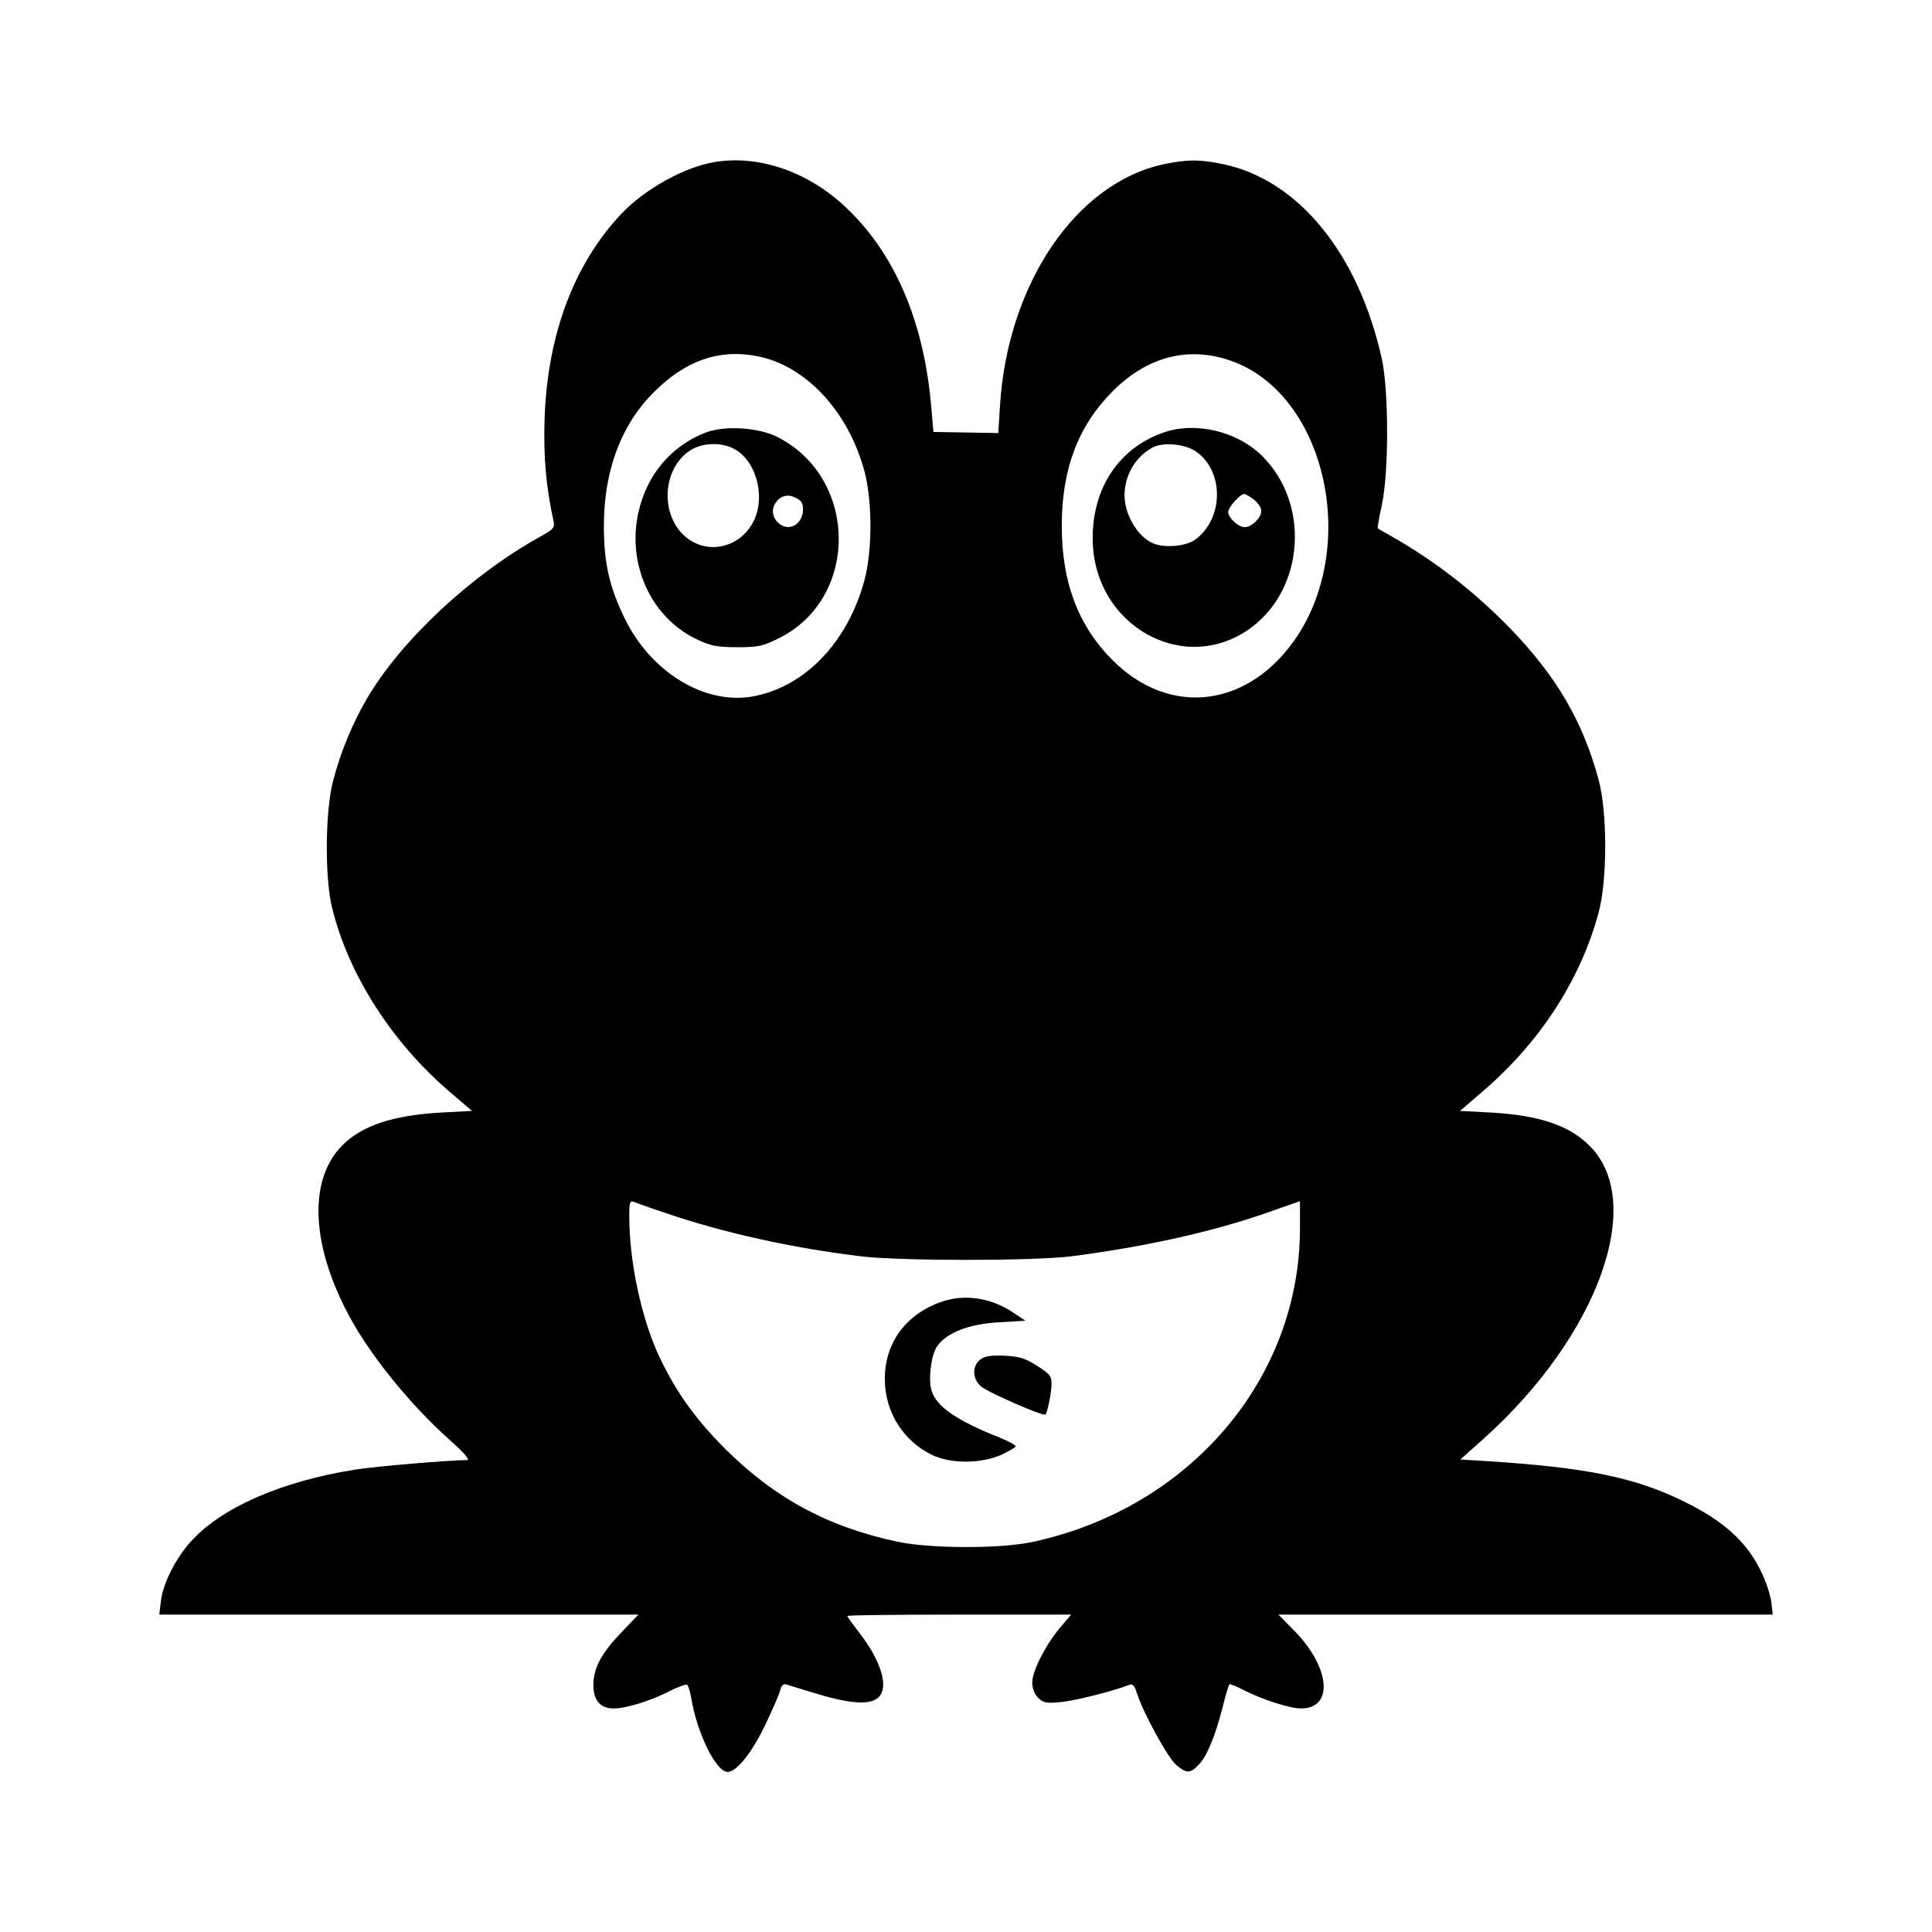
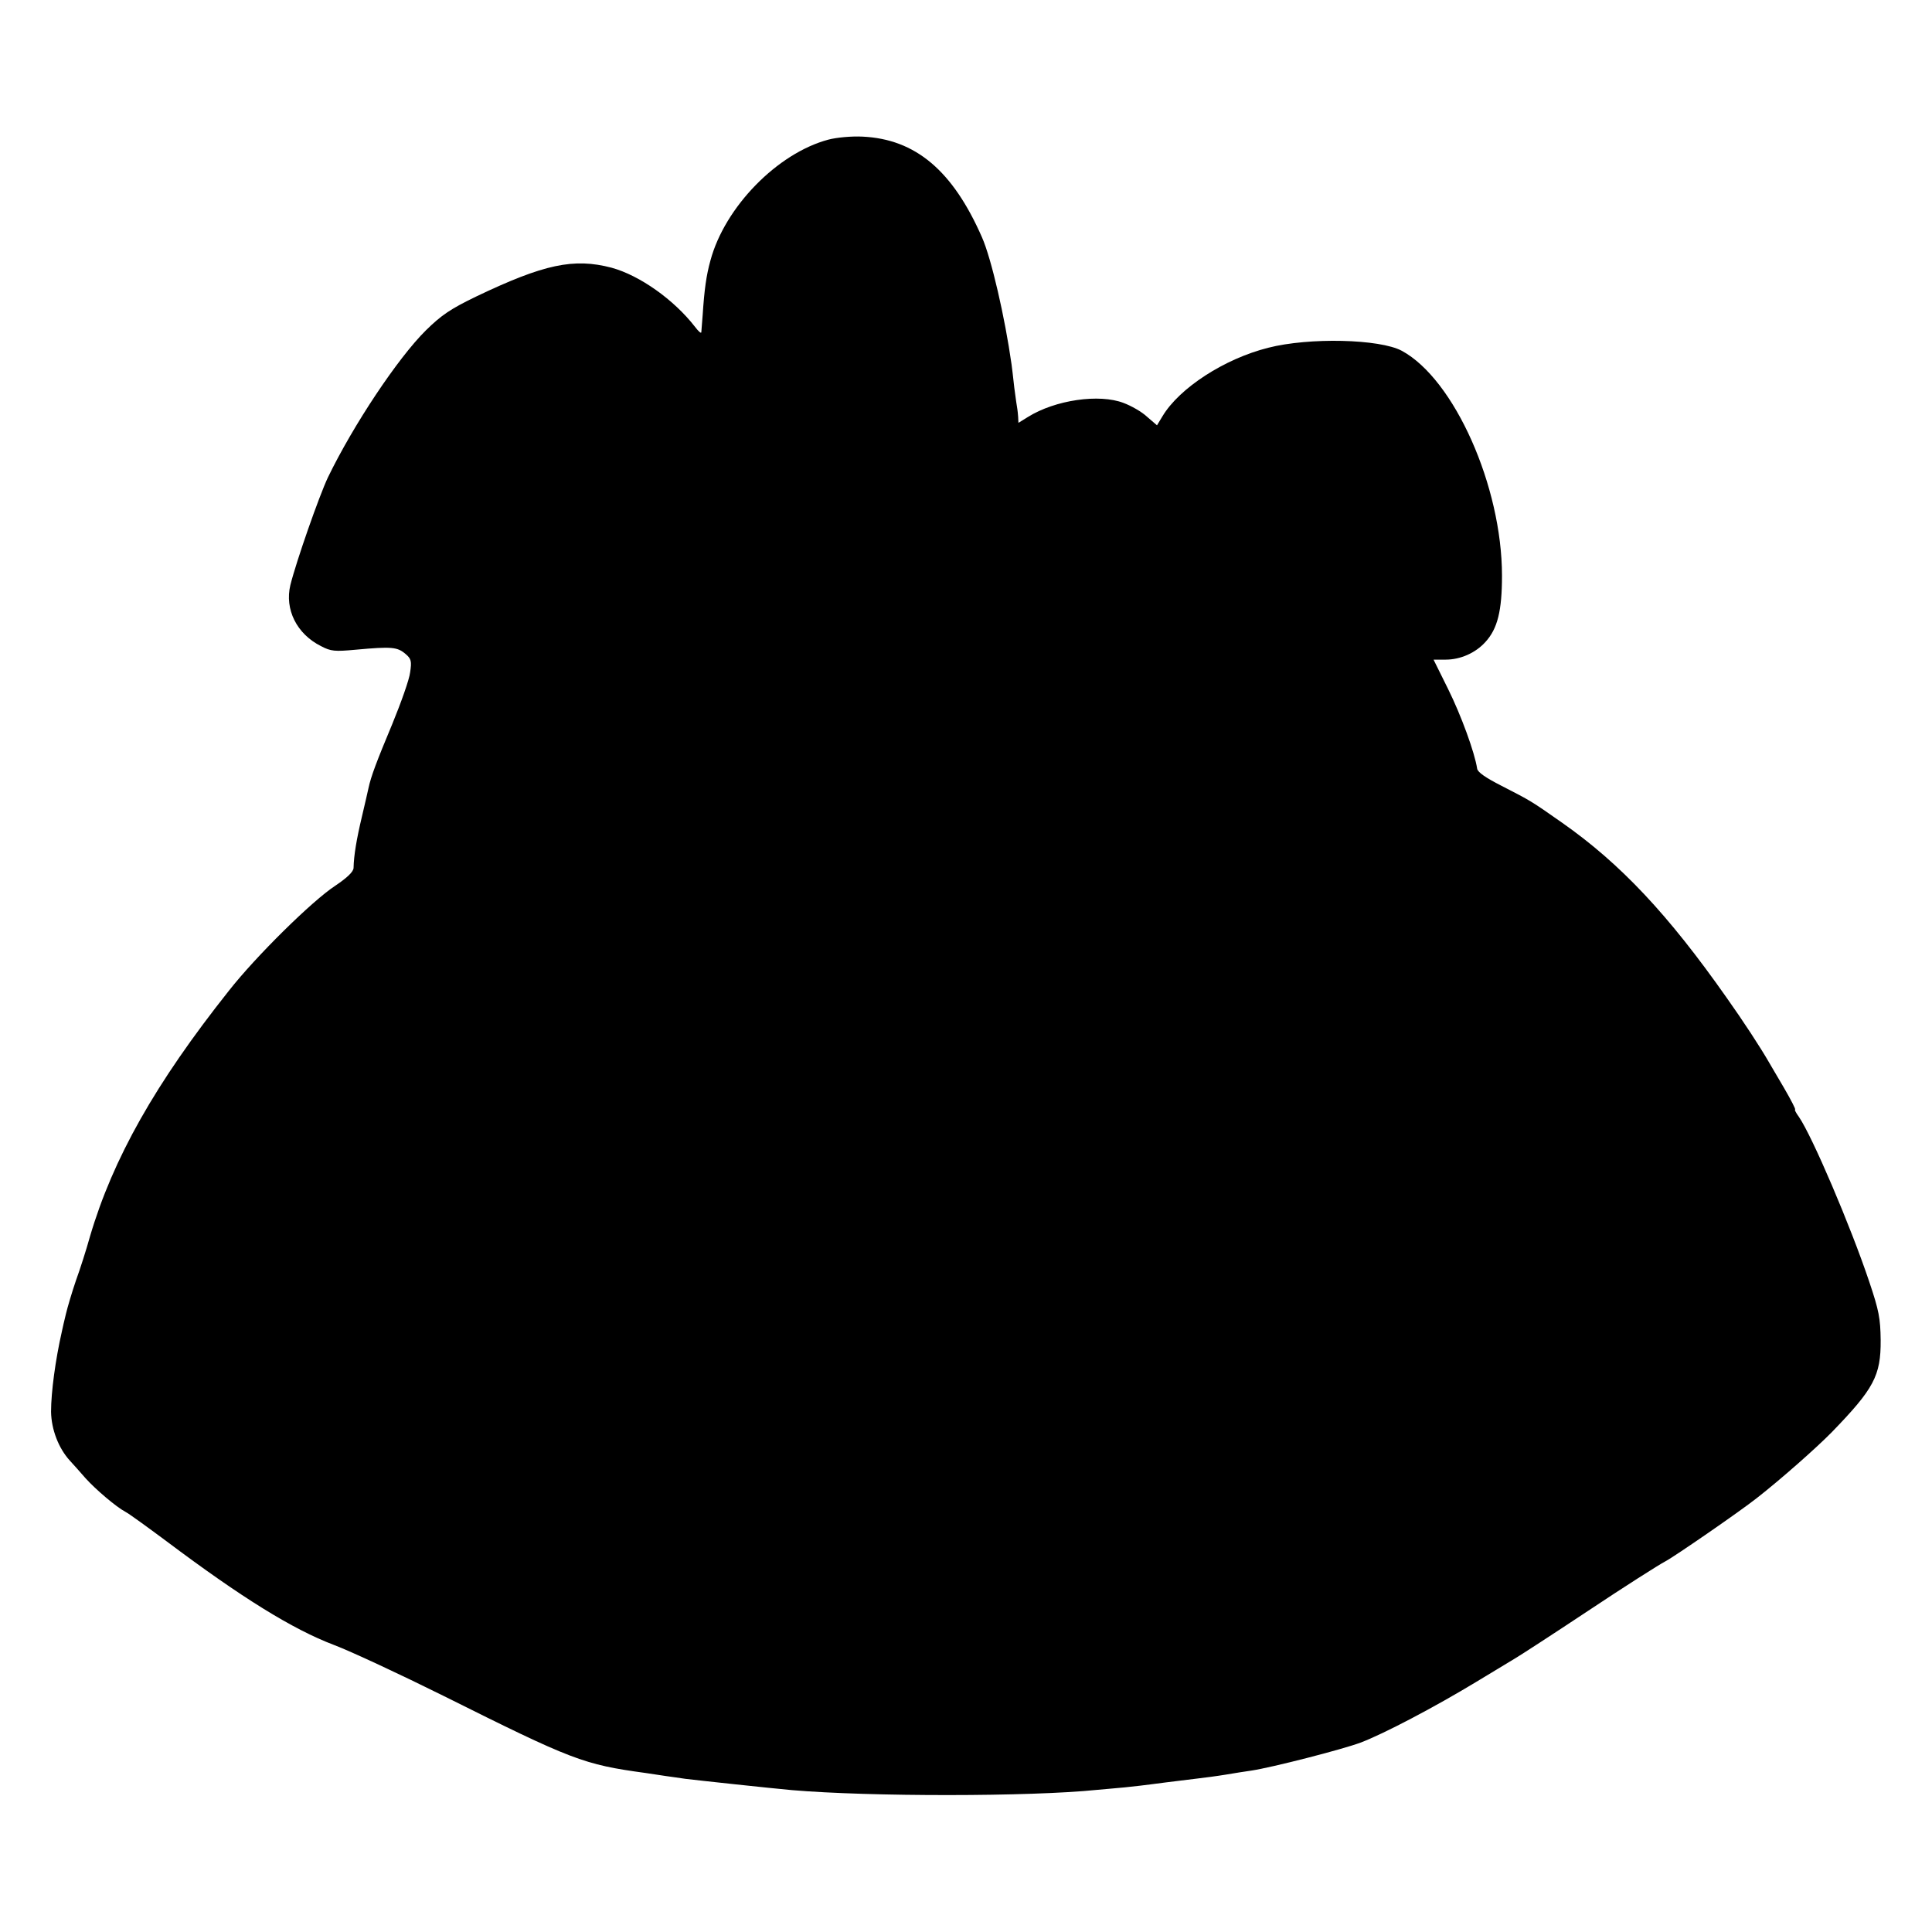
<svg xmlns="http://www.w3.org/2000/svg" version="1.0" width="700pt" height="700pt" viewBox="0 0 700 700" preserveAspectRatio="xMidYMid meet">
  <g transform="translate(0,700) scale(0.1,-0.1)" fill="#000000" stroke="none">
-     <path d="M2590 6413 c-111 -18 -257 -100 -341 -190 -171 -183 -266 -438 -276 -743 -4 -134 5 -243 33 -370 4 -22 -2 -29 -48 -54 -251 -139 -505 -376 -629 -588 -51 -87 -94 -190 -121 -293 -30 -108 -32 -353 -5 -463 58 -240 215 -486 423 -665 l84 -72 -113 -6 c-173 -10 -285 -47 -356 -118 -120 -120 -116 -345 12 -596 75 -149 226 -338 375 -471 53 -47 76 -74 65 -74 -72 -1 -334 -23 -408 -35 -269 -43 -486 -139 -596 -263 -54 -61 -99 -151 -106 -213 l-6 -49 868 0 868 0 -60 -63 c-74 -76 -103 -131 -103 -192 0 -56 25 -85 73 -85 45 0 130 26 200 61 32 17 62 27 66 25 5 -3 11 -24 15 -45 20 -128 90 -271 132 -271 32 0 85 65 133 163 27 56 53 115 57 130 5 20 11 27 23 24 9 -3 54 -17 101 -31 175 -54 250 -45 250 32 0 47 -35 122 -89 189 -22 29 -41 55 -41 58 0 3 183 5 406 5 l405 0 -40 -47 c-54 -65 -101 -158 -101 -199 0 -21 8 -42 21 -55 19 -19 29 -21 83 -16 51 5 191 40 249 63 11 4 19 -6 27 -33 23 -71 112 -233 142 -258 38 -32 51 -31 83 3 29 31 58 102 86 211 10 41 21 76 23 78 2 3 26 -7 53 -21 70 -35 166 -66 207 -66 119 0 106 148 -24 281 l-58 59 895 0 896 0 -5 44 c-3 24 -17 69 -32 101 -51 113 -135 191 -281 263 -179 89 -356 125 -717 148 l-97 6 82 73 c418 374 594 862 384 1066 -75 73 -182 108 -354 118 l-113 6 87 75 c204 176 350 402 415 643 32 118 32 365 0 482 -57 211 -152 374 -321 549 -129 132 -270 242 -426 331 -27 15 -51 29 -53 31 -2 1 5 40 15 86 25 117 25 409 0 526 -84 381 -301 649 -574 707 -86 18 -130 18 -216 0 -318 -67 -567 -434 -594 -877 l-6 -97 -118 2 -117 2 -7 80 c-25 317 -133 570 -316 739 -136 126 -312 185 -469 159z m151 -703 c177 -33 332 -199 391 -417 29 -109 29 -287 0 -396 -61 -224 -215 -385 -403 -420 -175 -32 -370 86 -466 283 -56 116 -75 201 -75 335 0 199 62 366 182 485 113 113 234 156 371 130z m1732 -22 c327 -127 448 -653 229 -990 -172 -262 -462 -300 -672 -89 -124 125 -183 281 -183 486 0 205 59 361 183 486 130 131 285 168 443 107z m-2058 -3084 c204 -70 451 -125 705 -156 141 -17 622 -17 760 0 266 34 519 90 719 161 l111 39 0 -98 c0 -546 -400 -1015 -970 -1137 -117 -25 -371 -24 -488 1 -254 54 -447 159 -628 340 -108 109 -175 204 -236 332 -64 138 -108 341 -108 508 0 51 2 57 18 51 9 -4 62 -23 117 -41z" />
-     <path d="M2560 5434 c-95 -35 -175 -109 -217 -202 -97 -210 -13 -458 185 -550 47 -22 71 -27 142 -27 76 0 92 3 151 32 292 144 290 579 -3 729 -68 35 -188 43 -258 18z m111 -67 c75 -50 103 -179 56 -262 -48 -86 -152 -113 -230 -60 -105 72 -104 251 2 322 47 32 125 32 172 0z m227 -180 c17 -13 15 -57 -5 -79 -46 -51 -123 20 -80 74 21 28 53 29 85 5z" />
-     <path d="M4213 5432 c-160 -57 -255 -201 -254 -384 1 -314 331 -500 573 -323 194 143 215 449 42 622 -91 91 -244 127 -361 85z m119 -67 c103 -70 103 -242 0 -319 -35 -27 -119 -33 -160 -12 -42 22 -78 72 -92 128 -21 82 19 175 95 216 37 21 117 14 157 -13z m212 -176 c14 -11 26 -29 26 -40 0 -25 -35 -59 -60 -59 -24 0 -60 34 -60 55 0 17 43 65 58 65 5 0 21 -9 36 -21z" />
-     <path d="M3410 2283 c-129 -45 -206 -151 -204 -283 1 -116 66 -220 170 -271 68 -33 177 -33 252 0 28 13 52 27 52 31 0 4 -26 18 -57 31 -160 63 -234 115 -249 175 -11 42 1 129 22 157 35 49 115 80 223 86 l96 6 -42 28 c-81 55 -178 70 -263 40z" />
-     <path d="M3553 2075 c-31 -22 -31 -70 1 -98 24 -21 226 -110 234 -102 7 7 22 80 22 111 0 28 -7 37 -52 65 -43 28 -64 34 -117 37 -49 2 -72 -1 -88 -13z" />
+     <path d="M3001 6494 c-184 -49 -375 -244 -427 -438 -15 -54 -22 -105 -28 -196 -2 -30 -5 -59 -5 -64 -1 -5 -11 4 -23 20 -76 98 -200 186 -302 214 -137 36 -245 13 -490 -104 -93 -45 -126 -67 -183 -123 -102 -101 -263 -343 -355 -533 -32 -68 -114 -302 -136 -390 -21 -88 23 -177 111 -221 36 -19 50 -20 126 -13 131 12 151 10 181 -16 20 -17 22 -26 16 -66 -3 -26 -33 -110 -65 -188 -56 -134 -77 -189 -86 -232 -2 -10 -13 -57 -24 -104 -19 -80 -29 -139 -30 -185 -1 -14 -23 -35 -66 -64 -83 -54 -288 -256 -386 -381 -266 -335 -420 -608 -503 -890 -13 -47 -36 -119 -51 -160 -14 -41 -30 -95 -36 -120 -6 -25 -13 -54 -15 -65 -23 -101 -39 -219 -39 -290 1 -64 27 -132 68 -177 12 -13 38 -42 57 -64 37 -41 111 -104 145 -122 12 -6 78 -54 148 -106 273 -205 457 -319 607 -376 61 -23 241 -107 398 -185 467 -233 505 -248 732 -279 19 -3 52 -8 73 -11 20 -3 52 -7 70 -10 40 -5 309 -34 387 -41 281 -24 862 -24 1105 1 17 1 62 6 100 9 39 4 81 9 95 11 24 3 67 9 168 21 26 3 72 9 102 14 30 5 73 12 95 15 73 11 327 76 394 101 83 31 271 130 421 221 63 38 126 76 139 84 14 8 133 85 264 172 132 88 258 168 281 180 31 16 269 180 331 229 87 68 215 181 272 239 152 157 178 204 177 334 -1 78 -6 106 -41 210 -68 203 -207 528 -255 598 -11 15 -17 27 -14 27 3 0 -15 35 -40 78 -25 42 -49 84 -54 92 -31 54 -93 149 -154 235 -212 302 -385 486 -596 634 -114 80 -113 79 -220 134 -57 29 -86 49 -88 62 -9 59 -58 193 -105 288 l-53 107 44 0 c53 0 108 24 144 64 44 48 60 113 60 240 0 324 -173 712 -363 815 -80 43 -336 49 -484 11 -159 -40 -322 -146 -383 -248 l-20 -33 -36 31 c-19 18 -58 40 -85 50 -88 34 -248 11 -347 -51 l-34 -21 -1 21 c-1 12 -2 24 -3 29 -1 4 -6 39 -11 77 -4 39 -9 77 -10 85 -24 170 -73 383 -107 460 -106 242 -241 356 -433 365 -39 2 -94 -3 -124 -11z" />
  </g>
</svg>
